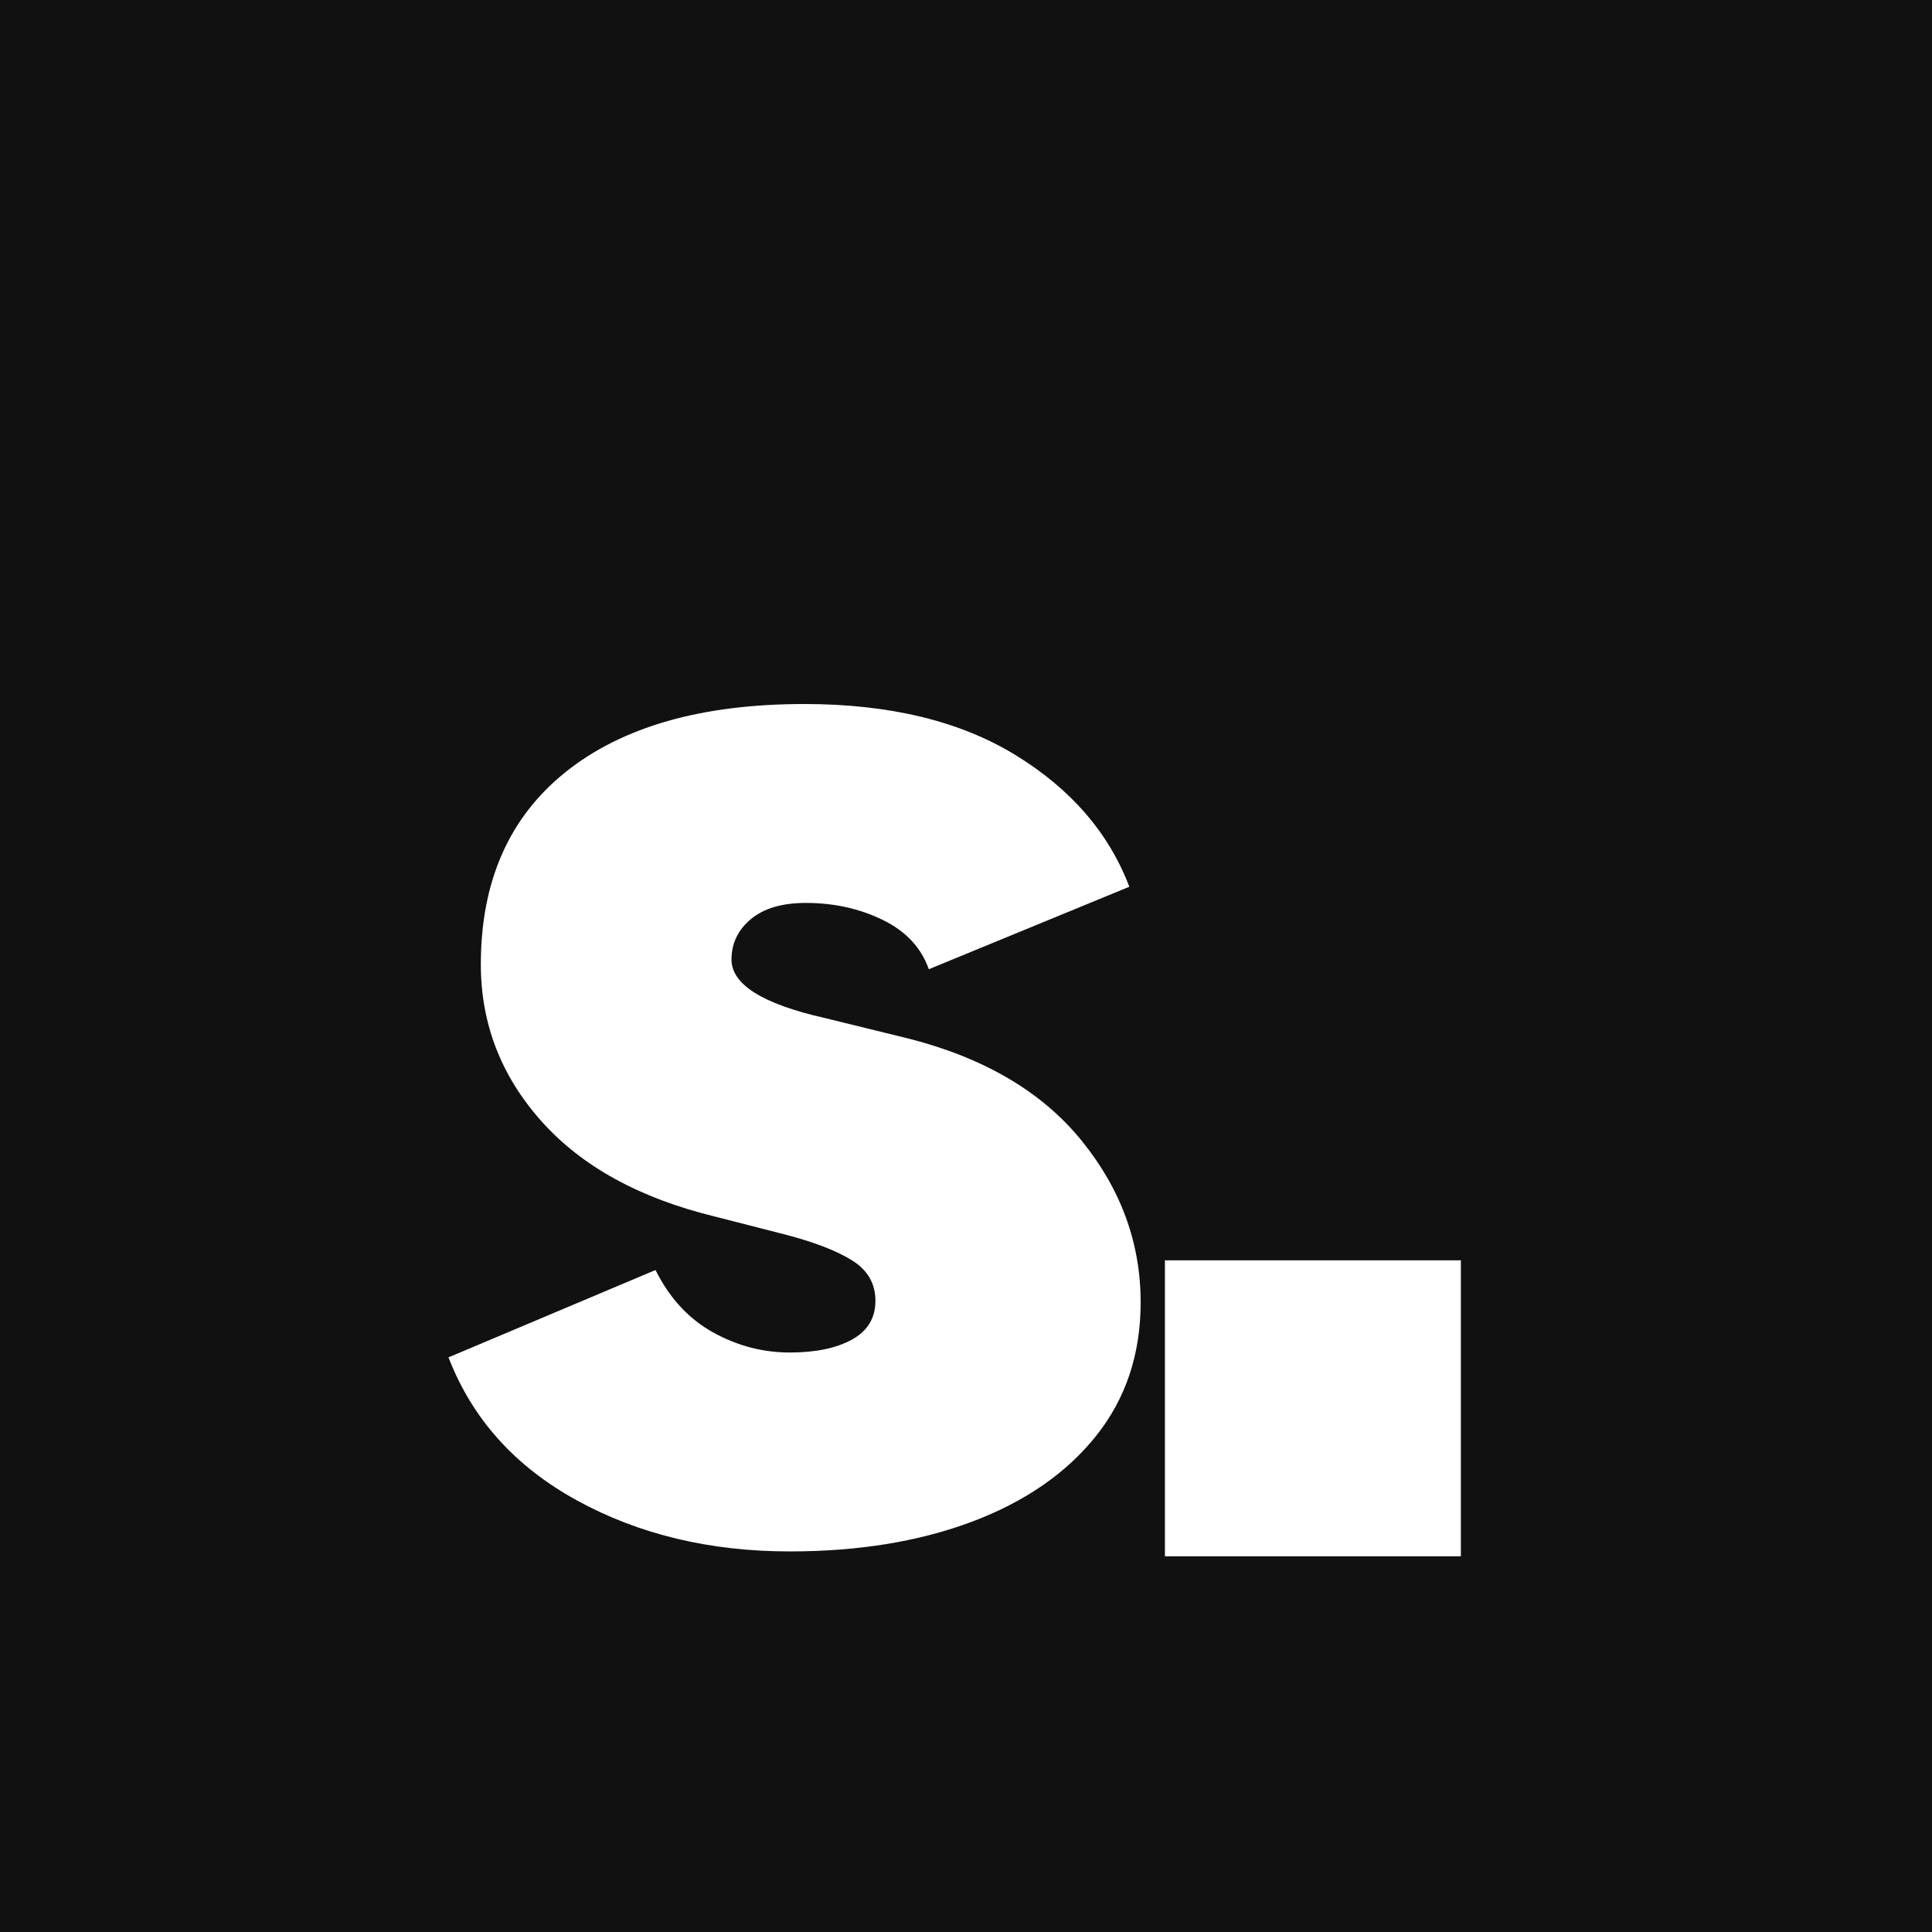
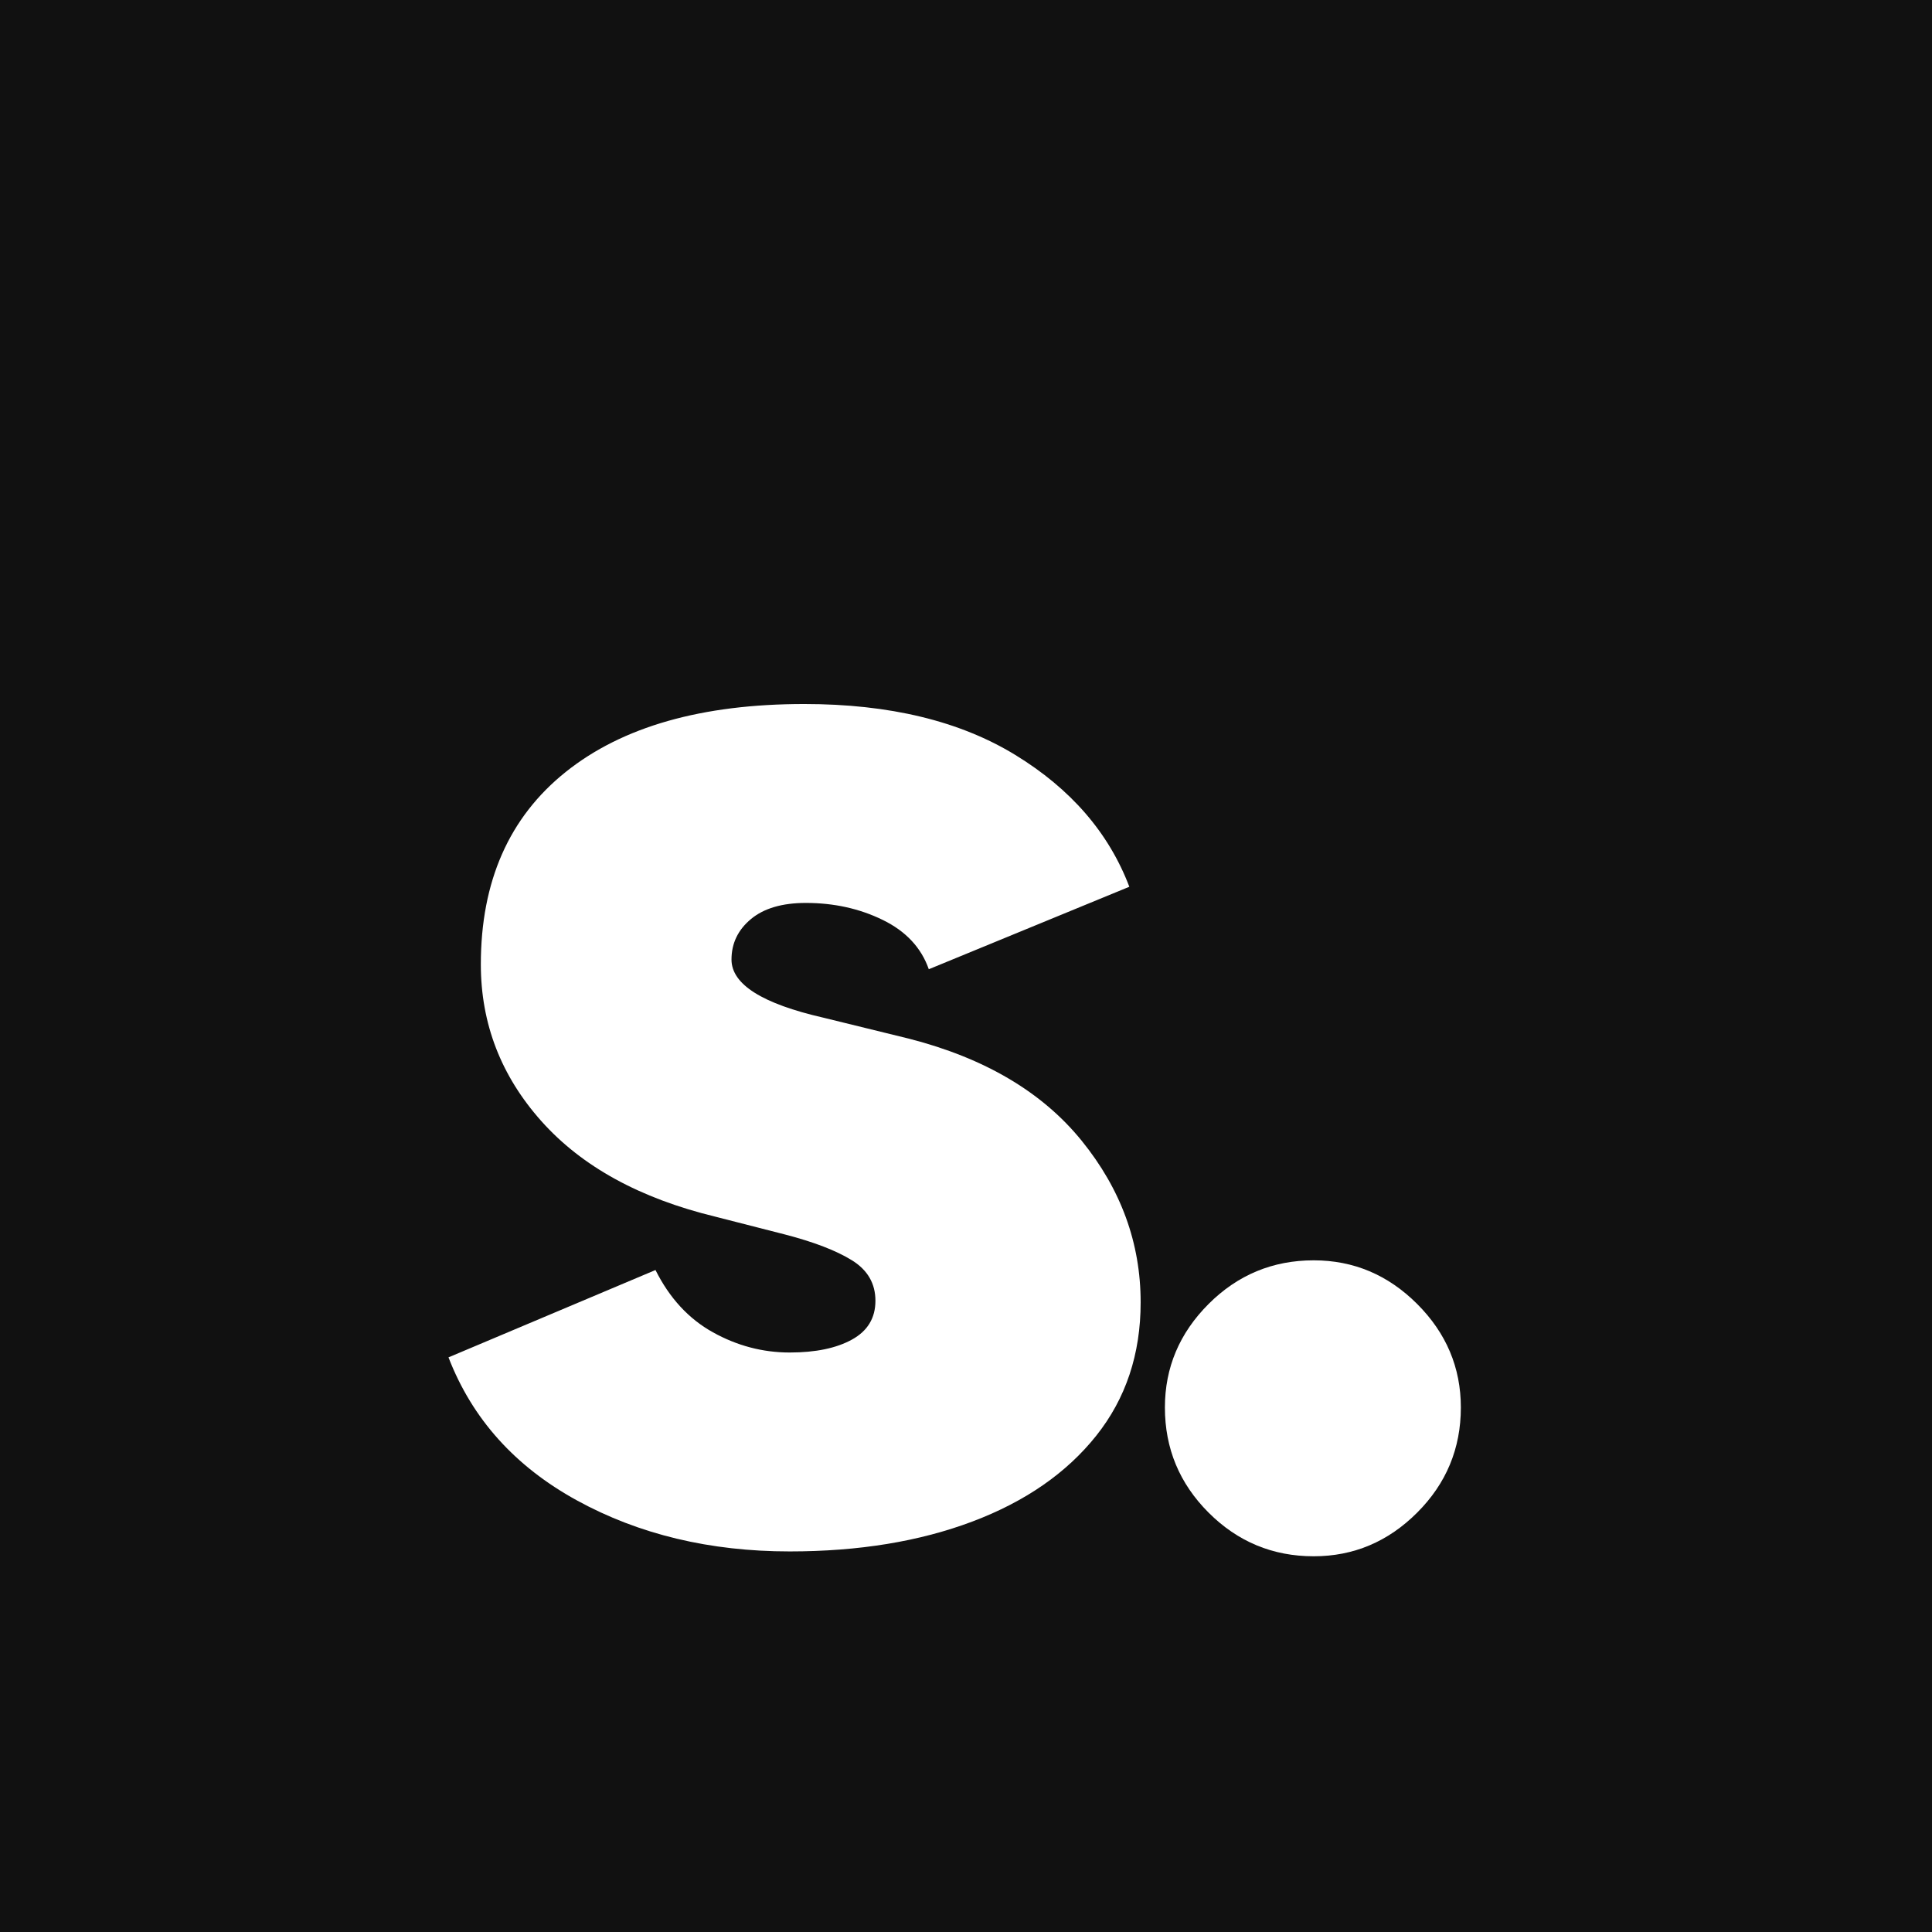
<svg xmlns="http://www.w3.org/2000/svg" viewBox="0 0 1024 1024" width="1024" height="1024">
  <rect width="1024" height="1024" fill="#111111" />
-   <g fill="#ffffff">
-     <g transform="translate(213.71 812.00) scale(0.857143 -0.857143)">
-       <path d="M239 -12Q165 -12 107.5 19.5Q50 51 28 108L156 162Q169 136 191.5 123.5Q214 111 239 111Q263 111 277.5 119.0Q292 127 292 143Q292 159 277.5 168.0Q263 177 236 184L193 195Q123 212 85.5 254.0Q48 296 48 351Q48 428 100.5 470.0Q153 512 248 512Q327 512 378.5 480.5Q430 449 449 399L325 348Q318 368 296.5 378.5Q275 389 249 389Q227 389 215.0 379.0Q203 369 203 354Q203 331 260 318L313 305Q383 287 419.5 242.0Q456 197 456 142Q456 94 428.5 59.5Q401 25 352.0 6.5Q303 -12 239 -12Z" />
+   <g fill="#ffffff" transform="translate(213.71 812.00) scale(0.857143 -0.857143)">
+     <path d="M239 -12Q165 -12 107.5 19.5Q50 51 28 108L156 162Q169 136 191.5 123.5Q214 111 239 111Q263 111 277.5 119.0Q292 127 292 143Q292 159 277.5 168.0Q263 177 236 184L193 195Q123 212 85.5 254.0Q48 296 48 351Q48 428 100.5 470.0Q153 512 248 512Q327 512 378.5 480.5Q430 449 449 399L325 348Q318 368 296.5 378.5Q275 389 249 389Q227 389 215.0 379.0Q203 369 203 354Q203 331 260 318L313 305Q383 287 419.5 242.0Q456 197 456 142Q456 94 428.5 59.5Q401 25 352.0 6.5Q303 -12 239 -12Z" />
+     <g transform="translate(429 0)">
+       <path d="M134 -15Q96 -15 69.0 12.0Q42 39 42 77Q42 114 69.0 141.0Q96 168 134 168Q171 168 198.0 141.0Q225 114 225 77Q225 39 198.0 12.0Q171 -15 134 -15Z" />
    </g>
-     <rect x="617.43" y="668.00" width="156.86" height="156.86" />
  </g>
</svg>
